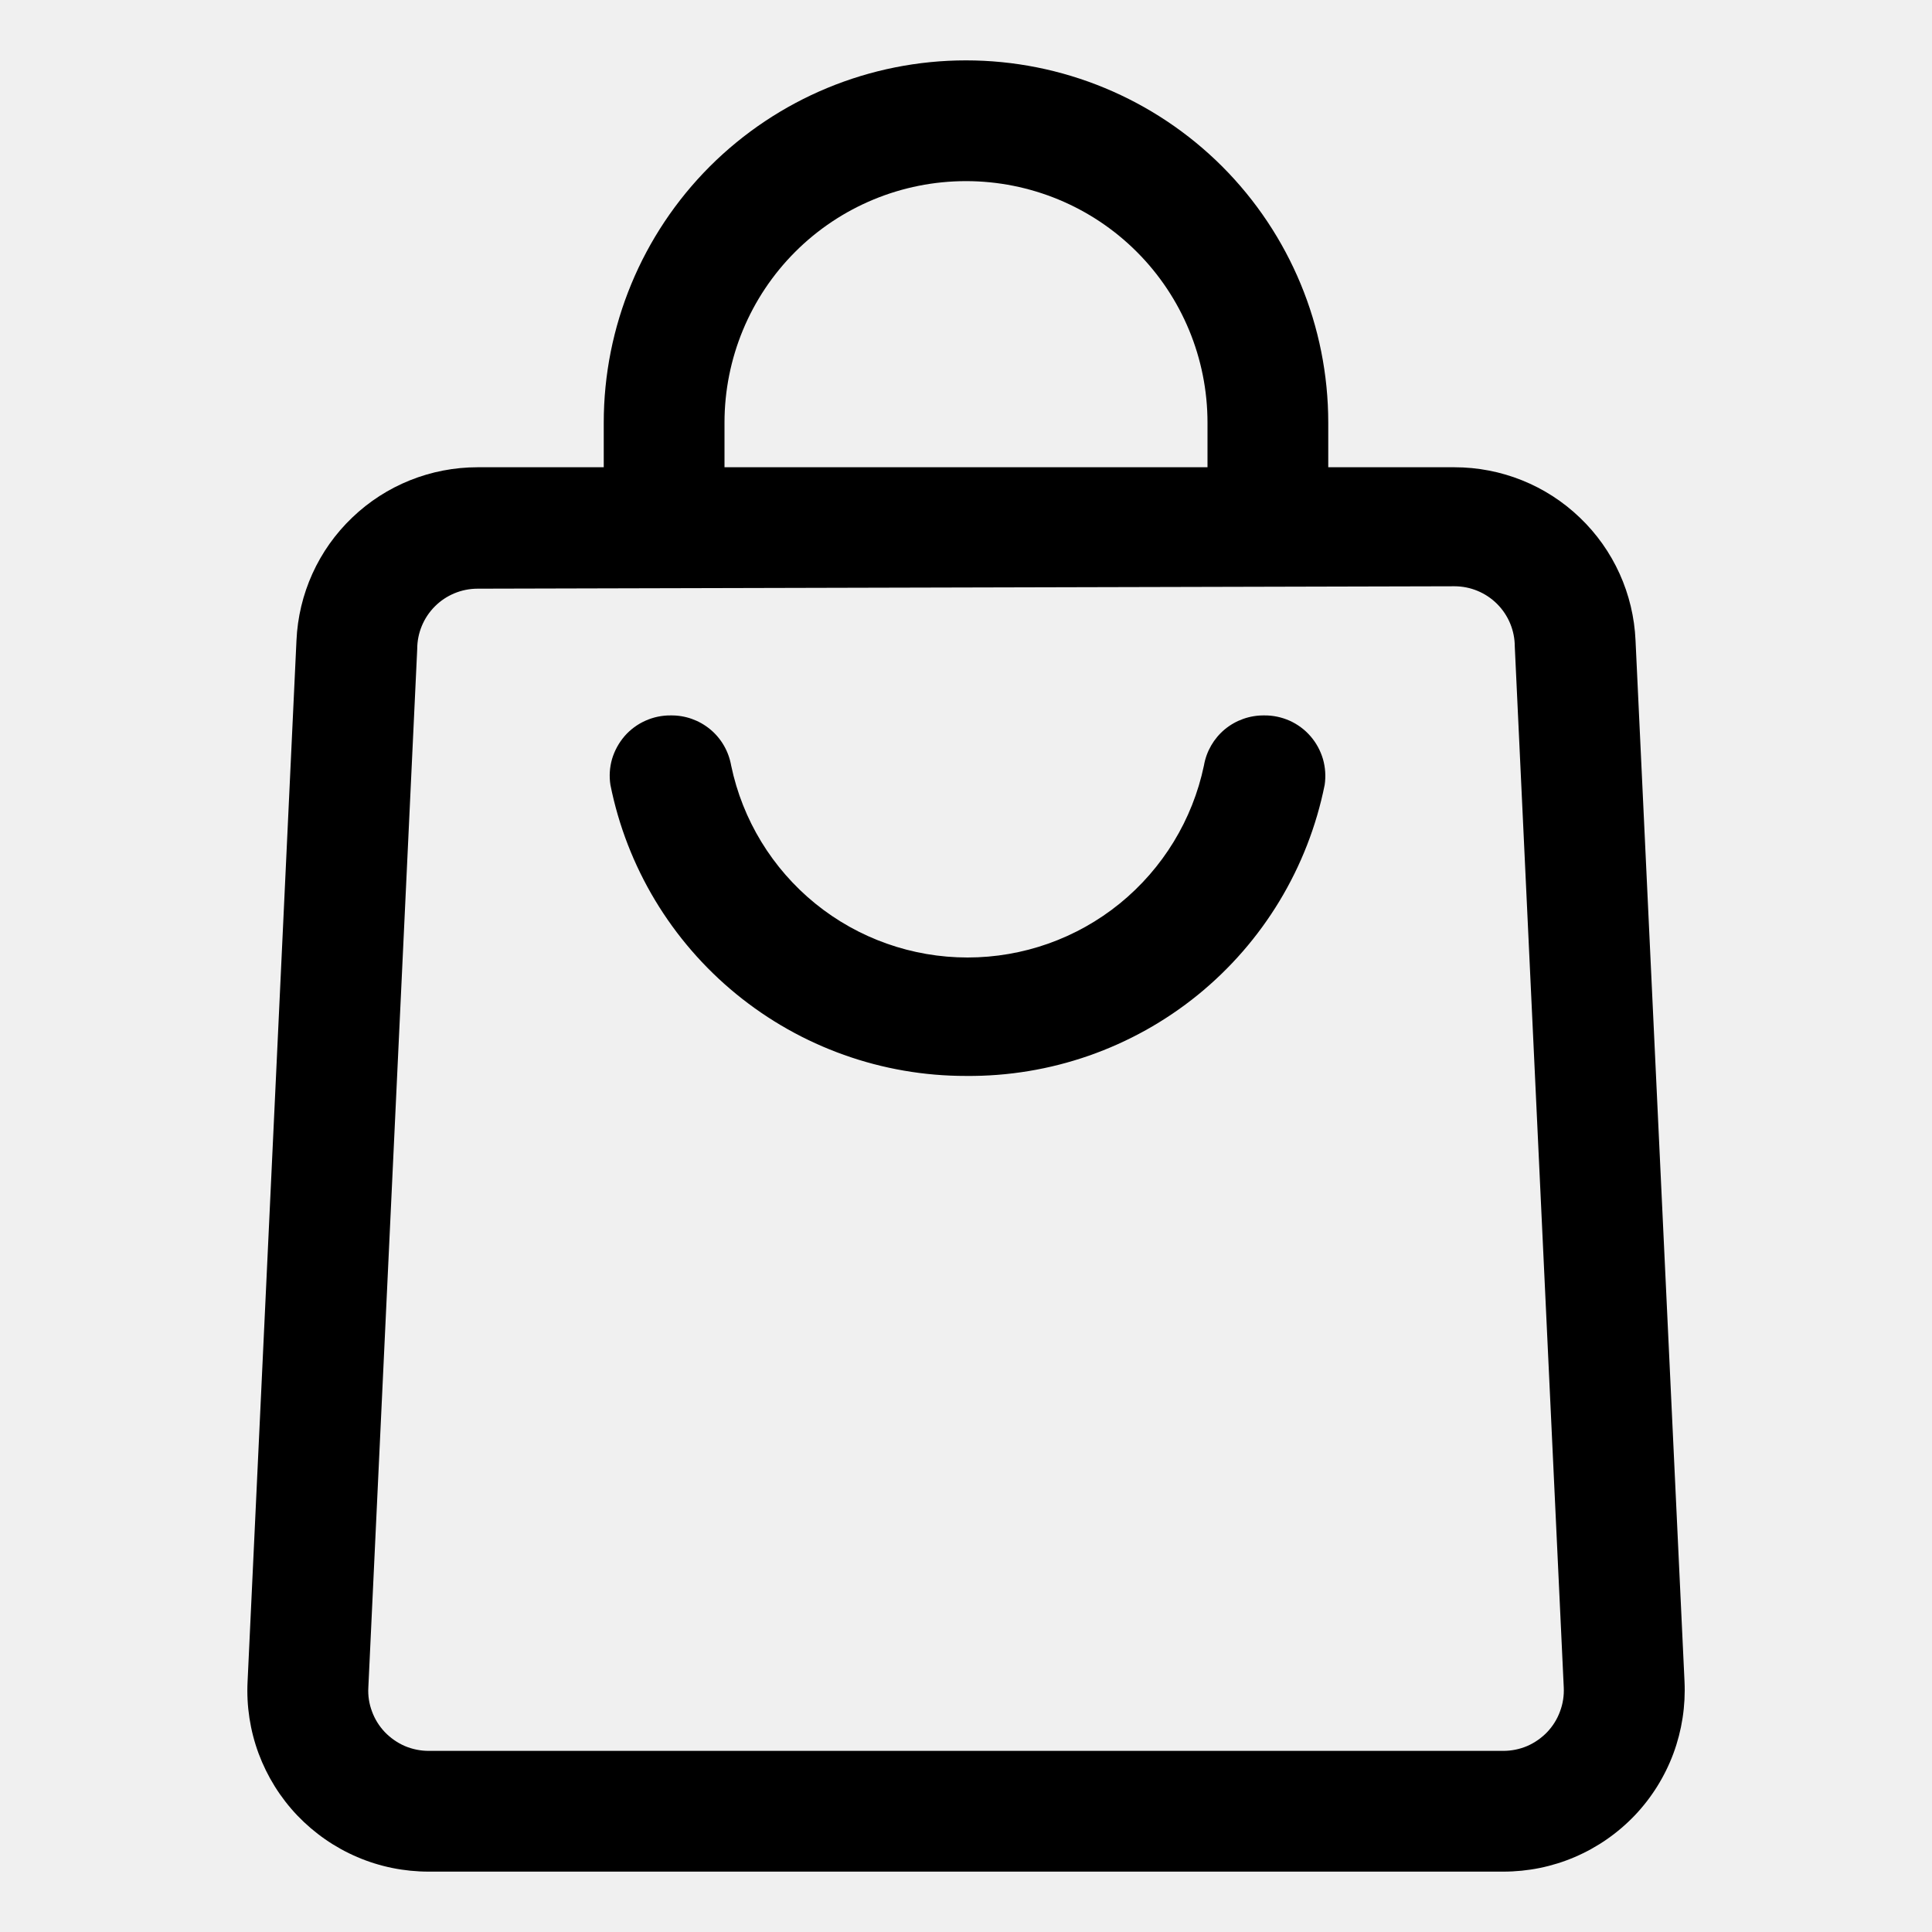
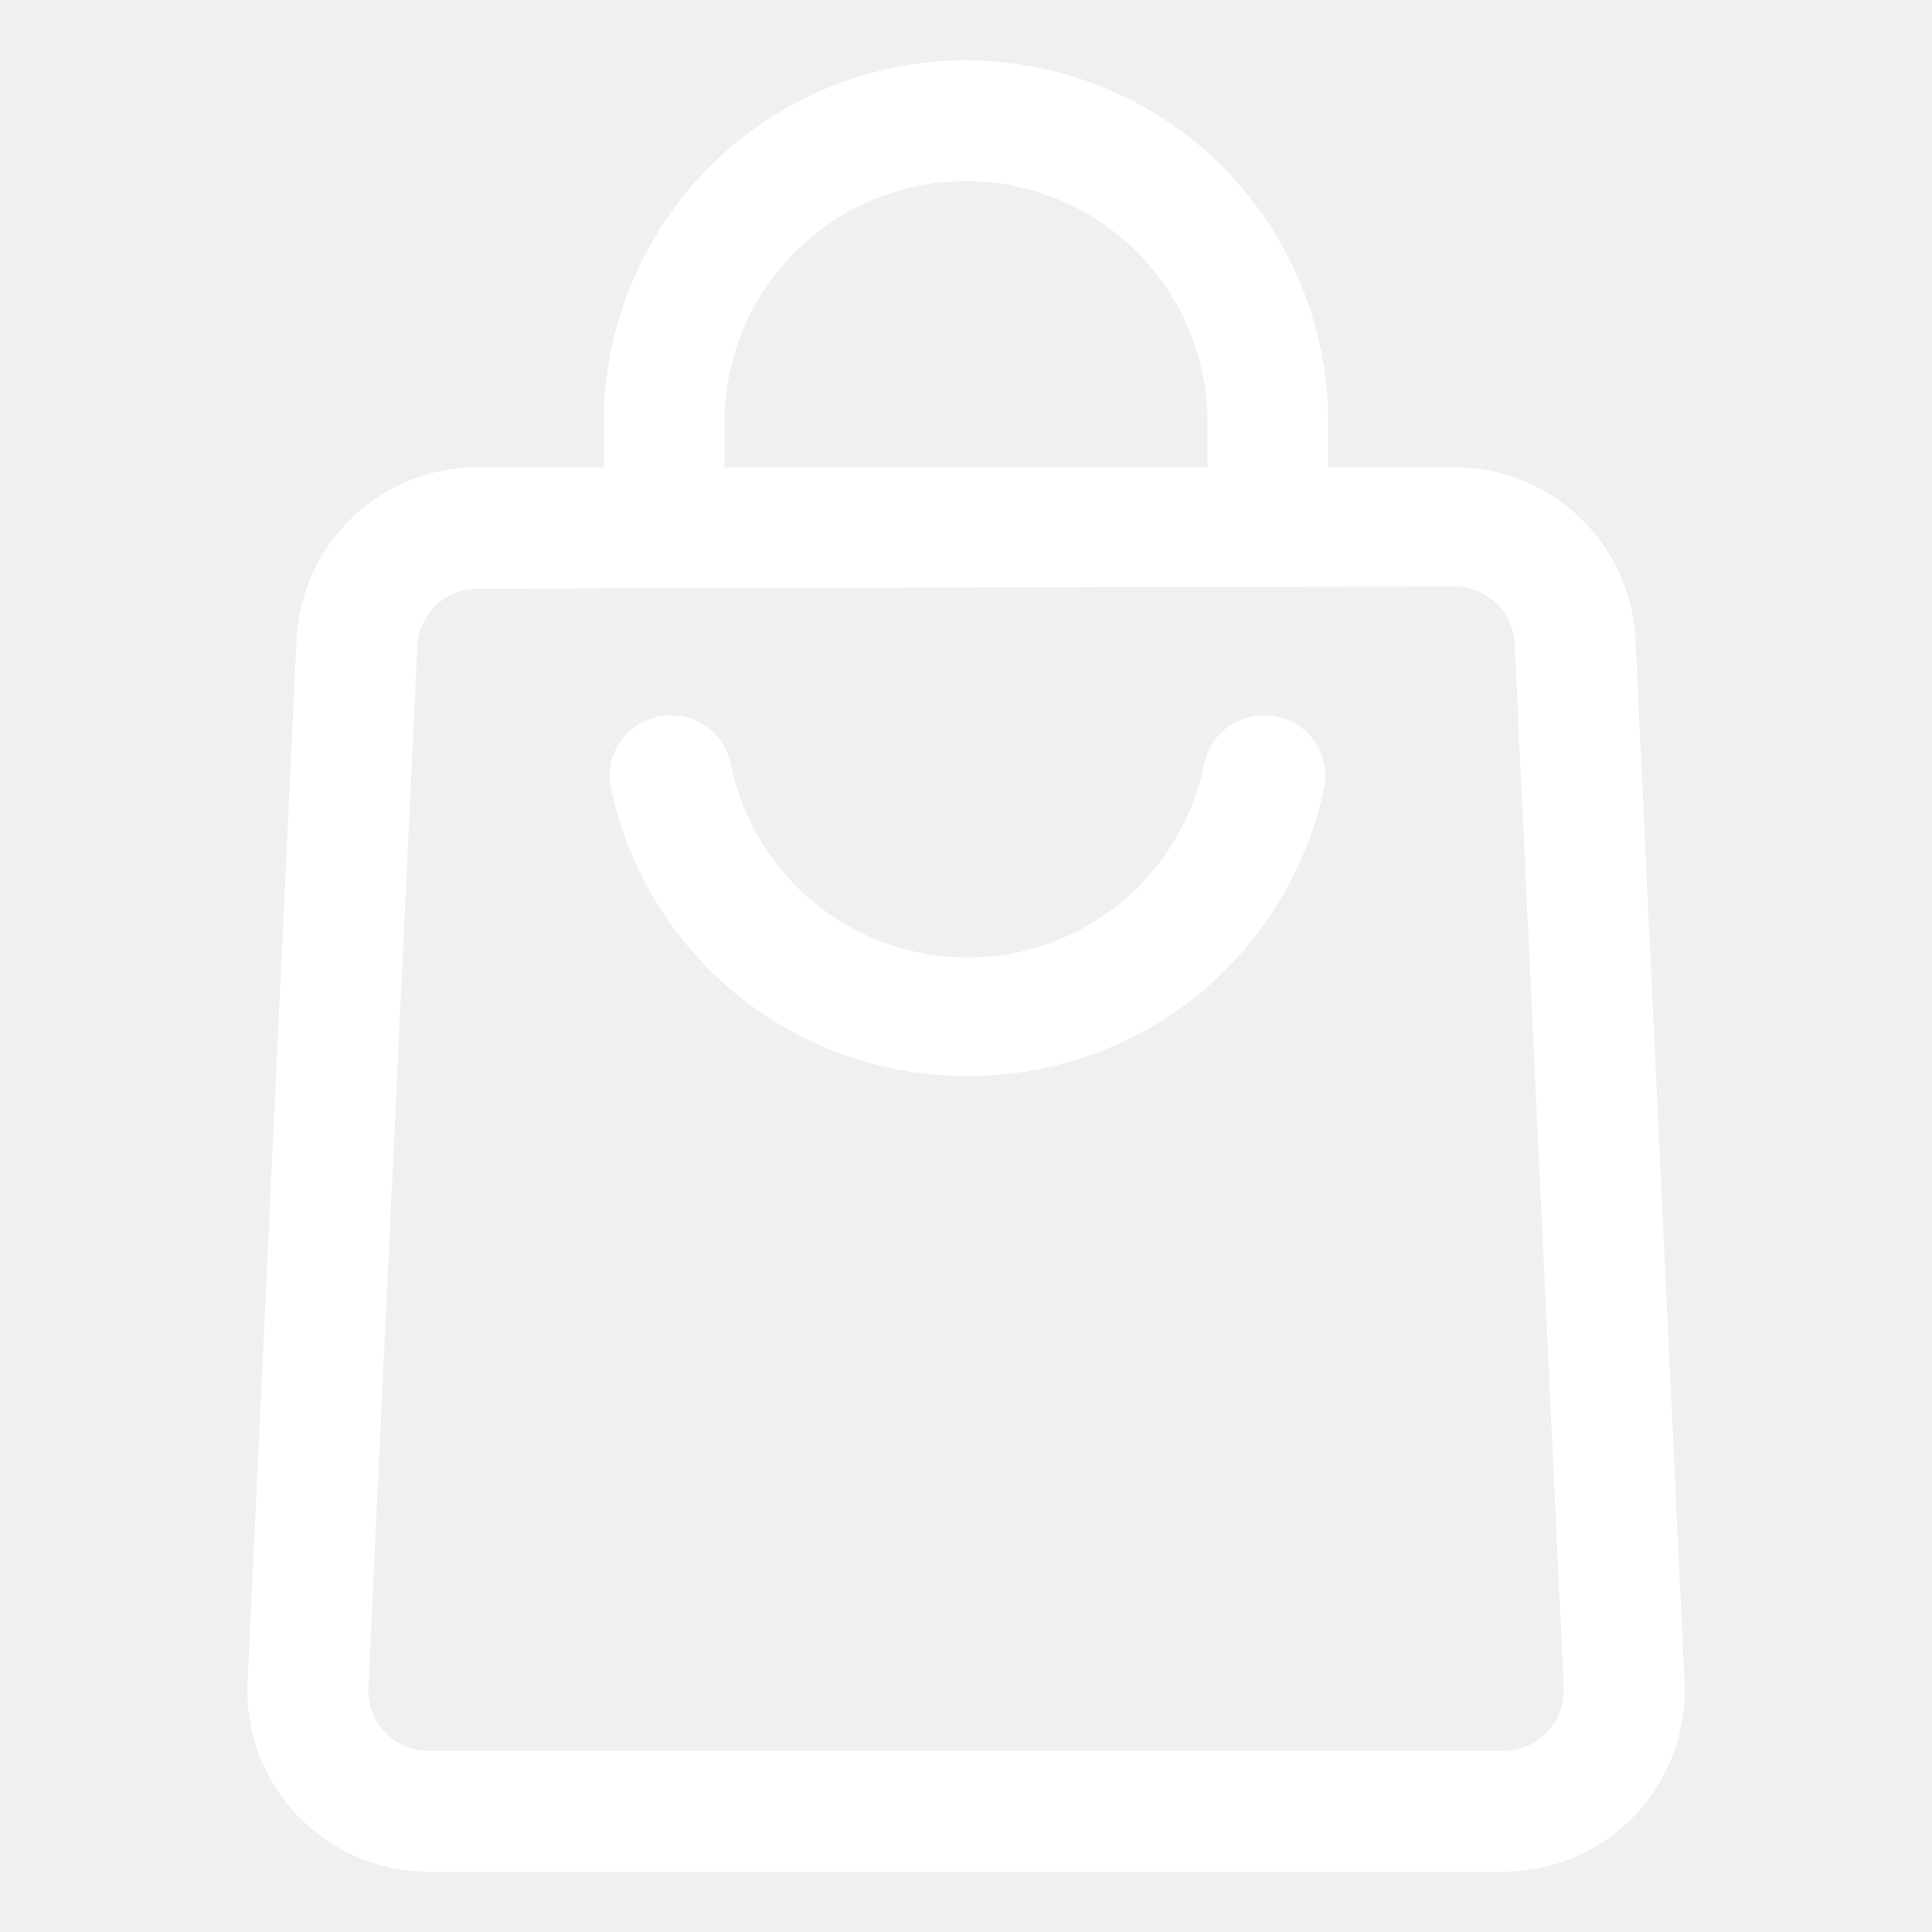
<svg xmlns="http://www.w3.org/2000/svg" width="20" height="20" viewBox="0 0 20 20" fill="none">
-   <path d="M10 11.138C9.133 11.139 8.292 10.839 7.621 10.29C6.949 9.74 6.489 8.975 6.319 8.125C6.305 8.035 6.311 7.944 6.336 7.857C6.362 7.77 6.406 7.69 6.465 7.621C6.524 7.553 6.598 7.498 6.681 7.461C6.763 7.424 6.853 7.405 6.944 7.406C7.093 7.404 7.237 7.455 7.352 7.55C7.467 7.645 7.543 7.778 7.569 7.925C7.686 8.487 7.994 8.991 8.439 9.353C8.885 9.715 9.442 9.912 10.016 9.912C10.59 9.912 11.146 9.715 11.592 9.353C12.037 8.991 12.345 8.487 12.463 7.925C12.488 7.778 12.565 7.645 12.679 7.55C12.794 7.455 12.939 7.404 13.088 7.406C13.178 7.405 13.268 7.424 13.351 7.461C13.433 7.498 13.507 7.553 13.566 7.621C13.626 7.69 13.669 7.77 13.695 7.857C13.72 7.944 13.726 8.035 13.713 8.125C13.541 8.981 13.076 9.75 12.399 10.3C11.721 10.85 10.873 11.146 10 11.138Z" fill="#000" />
-   <path d="M15.562 19.375H4.438C4.183 19.375 3.931 19.324 3.698 19.224C3.464 19.124 3.253 18.977 3.077 18.793C2.902 18.609 2.766 18.391 2.677 18.152C2.589 17.914 2.55 17.66 2.563 17.406L3.069 6.631C3.09 6.148 3.296 5.692 3.646 5.358C3.995 5.023 4.46 4.837 4.944 4.837H15.056C15.54 4.837 16.005 5.023 16.354 5.358C16.704 5.692 16.91 6.148 16.931 6.631L17.438 17.406C17.45 17.66 17.411 17.914 17.323 18.152C17.234 18.391 17.098 18.609 16.923 18.793C16.747 18.977 16.536 19.124 16.302 19.224C16.069 19.324 15.817 19.375 15.562 19.375ZM4.944 6.094C4.778 6.094 4.619 6.16 4.502 6.277C4.385 6.394 4.319 6.553 4.319 6.719L3.813 17.469C3.808 17.553 3.821 17.638 3.851 17.717C3.88 17.797 3.926 17.87 3.984 17.931C4.043 17.992 4.113 18.041 4.191 18.075C4.269 18.108 4.353 18.125 4.438 18.125H15.562C15.647 18.125 15.731 18.108 15.809 18.075C15.887 18.041 15.957 17.992 16.016 17.931C16.074 17.87 16.12 17.797 16.149 17.717C16.179 17.638 16.192 17.553 16.188 17.469L15.681 6.694C15.681 6.528 15.615 6.369 15.498 6.252C15.381 6.135 15.222 6.069 15.056 6.069L4.944 6.094Z" fill="#000" />
-   <path d="M13.75 5.469H12.5V4.375C12.5 3.712 12.237 3.076 11.768 2.607C11.299 2.138 10.663 1.875 10 1.875C9.337 1.875 8.701 2.138 8.232 2.607C7.763 3.076 7.5 3.712 7.5 4.375V5.469H6.25V4.375C6.25 3.38 6.645 2.427 7.348 1.723C8.052 1.02 9.005 0.625 10 0.625C10.995 0.625 11.948 1.02 12.652 1.723C13.355 2.427 13.75 3.38 13.75 4.375V5.469Z" fill="#000" />
+   <path d="M10 11.138C9.133 11.139 8.292 10.839 7.621 10.29C6.949 9.74 6.489 8.975 6.319 8.125C6.305 8.035 6.311 7.944 6.336 7.857C6.362 7.77 6.406 7.69 6.465 7.621C6.524 7.553 6.598 7.498 6.681 7.461C6.763 7.424 6.853 7.405 6.944 7.406C7.093 7.404 7.237 7.455 7.352 7.55C7.467 7.645 7.543 7.778 7.569 7.925C7.686 8.487 7.994 8.991 8.439 9.353C8.885 9.715 9.442 9.912 10.016 9.912C10.59 9.912 11.146 9.715 11.592 9.353C12.037 8.991 12.345 8.487 12.463 7.925C12.488 7.778 12.565 7.645 12.679 7.55C12.794 7.455 12.939 7.404 13.088 7.406C13.178 7.405 13.268 7.424 13.351 7.461C13.433 7.498 13.507 7.553 13.566 7.621C13.626 7.69 13.669 7.77 13.695 7.857C13.72 7.944 13.726 8.035 13.713 8.125C13.541 8.981 13.076 9.75 12.399 10.3C11.721 10.85 10.873 11.146 10 11.138Z" fill="#fff" />
+   <path d="M15.562 19.375H4.438C4.183 19.375 3.931 19.324 3.698 19.224C3.464 19.124 3.253 18.977 3.077 18.793C2.902 18.609 2.766 18.391 2.677 18.152C2.589 17.914 2.55 17.66 2.563 17.406L3.069 6.631C3.09 6.148 3.296 5.692 3.646 5.358C3.995 5.023 4.46 4.837 4.944 4.837H15.056C15.54 4.837 16.005 5.023 16.354 5.358C16.704 5.692 16.91 6.148 16.931 6.631L17.438 17.406C17.45 17.66 17.411 17.914 17.323 18.152C17.234 18.391 17.098 18.609 16.923 18.793C16.747 18.977 16.536 19.124 16.302 19.224C16.069 19.324 15.817 19.375 15.562 19.375ZM4.944 6.094C4.778 6.094 4.619 6.16 4.502 6.277C4.385 6.394 4.319 6.553 4.319 6.719L3.813 17.469C3.808 17.553 3.821 17.638 3.851 17.717C3.88 17.797 3.926 17.87 3.984 17.931C4.043 17.992 4.113 18.041 4.191 18.075C4.269 18.108 4.353 18.125 4.438 18.125H15.562C15.647 18.125 15.731 18.108 15.809 18.075C15.887 18.041 15.957 17.992 16.016 17.931C16.074 17.87 16.12 17.797 16.149 17.717C16.179 17.638 16.192 17.553 16.188 17.469L15.681 6.694C15.681 6.528 15.615 6.369 15.498 6.252C15.381 6.135 15.222 6.069 15.056 6.069L4.944 6.094Z" fill="#fff" />
+   <path d="M13.75 5.469H12.5V4.375C12.5 3.712 12.237 3.076 11.768 2.607C11.299 2.138 10.663 1.875 10 1.875C9.337 1.875 8.701 2.138 8.232 2.607C7.763 3.076 7.5 3.712 7.5 4.375V5.469H6.25V4.375C6.25 3.38 6.645 2.427 7.348 1.723C8.052 1.02 9.005 0.625 10 0.625C10.995 0.625 11.948 1.02 12.652 1.723C13.355 2.427 13.75 3.38 13.75 4.375V5.469Z" fill="#fff" />
  <defs>
    <linearGradient id="paint0_linear_6_16" x1="-2" y1="-7" x2="25" y2="27" gradientUnits="userSpaceOnUse">
      <stop stop-color="white" />
      <stop offset="1" stop-color="white" stop-opacity="0.11" />
    </linearGradient>
  </defs>
</svg>
